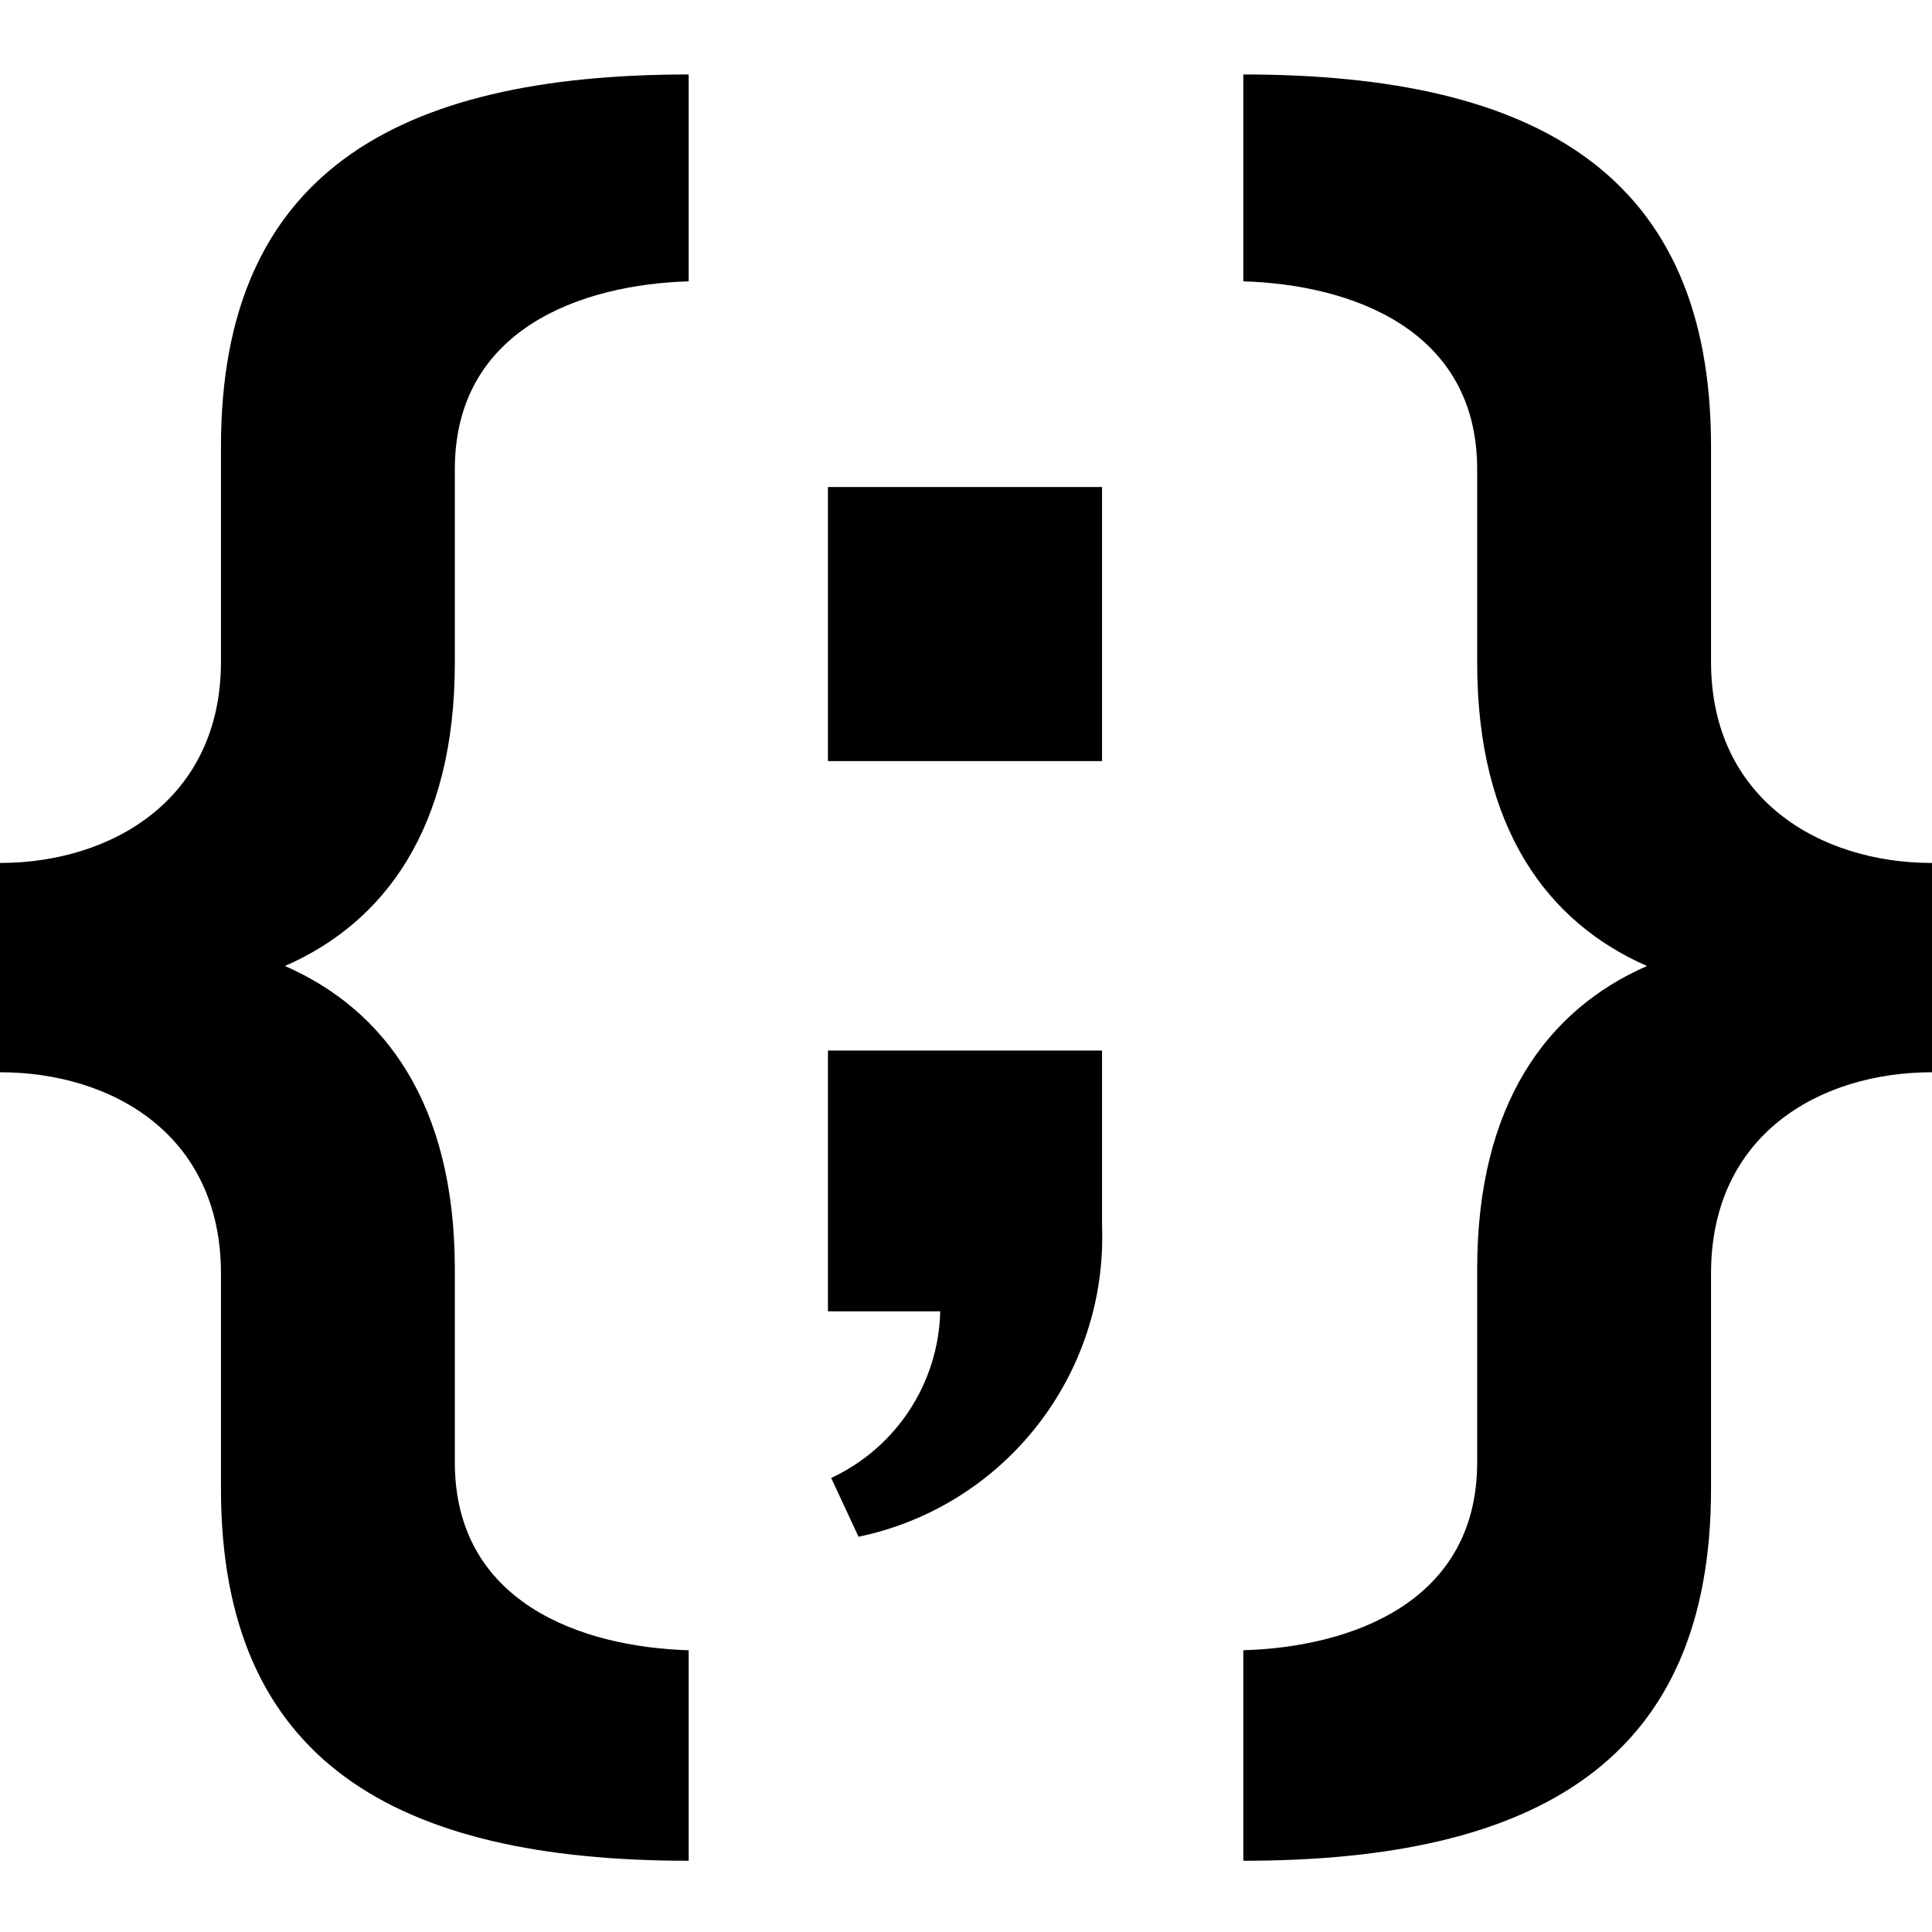
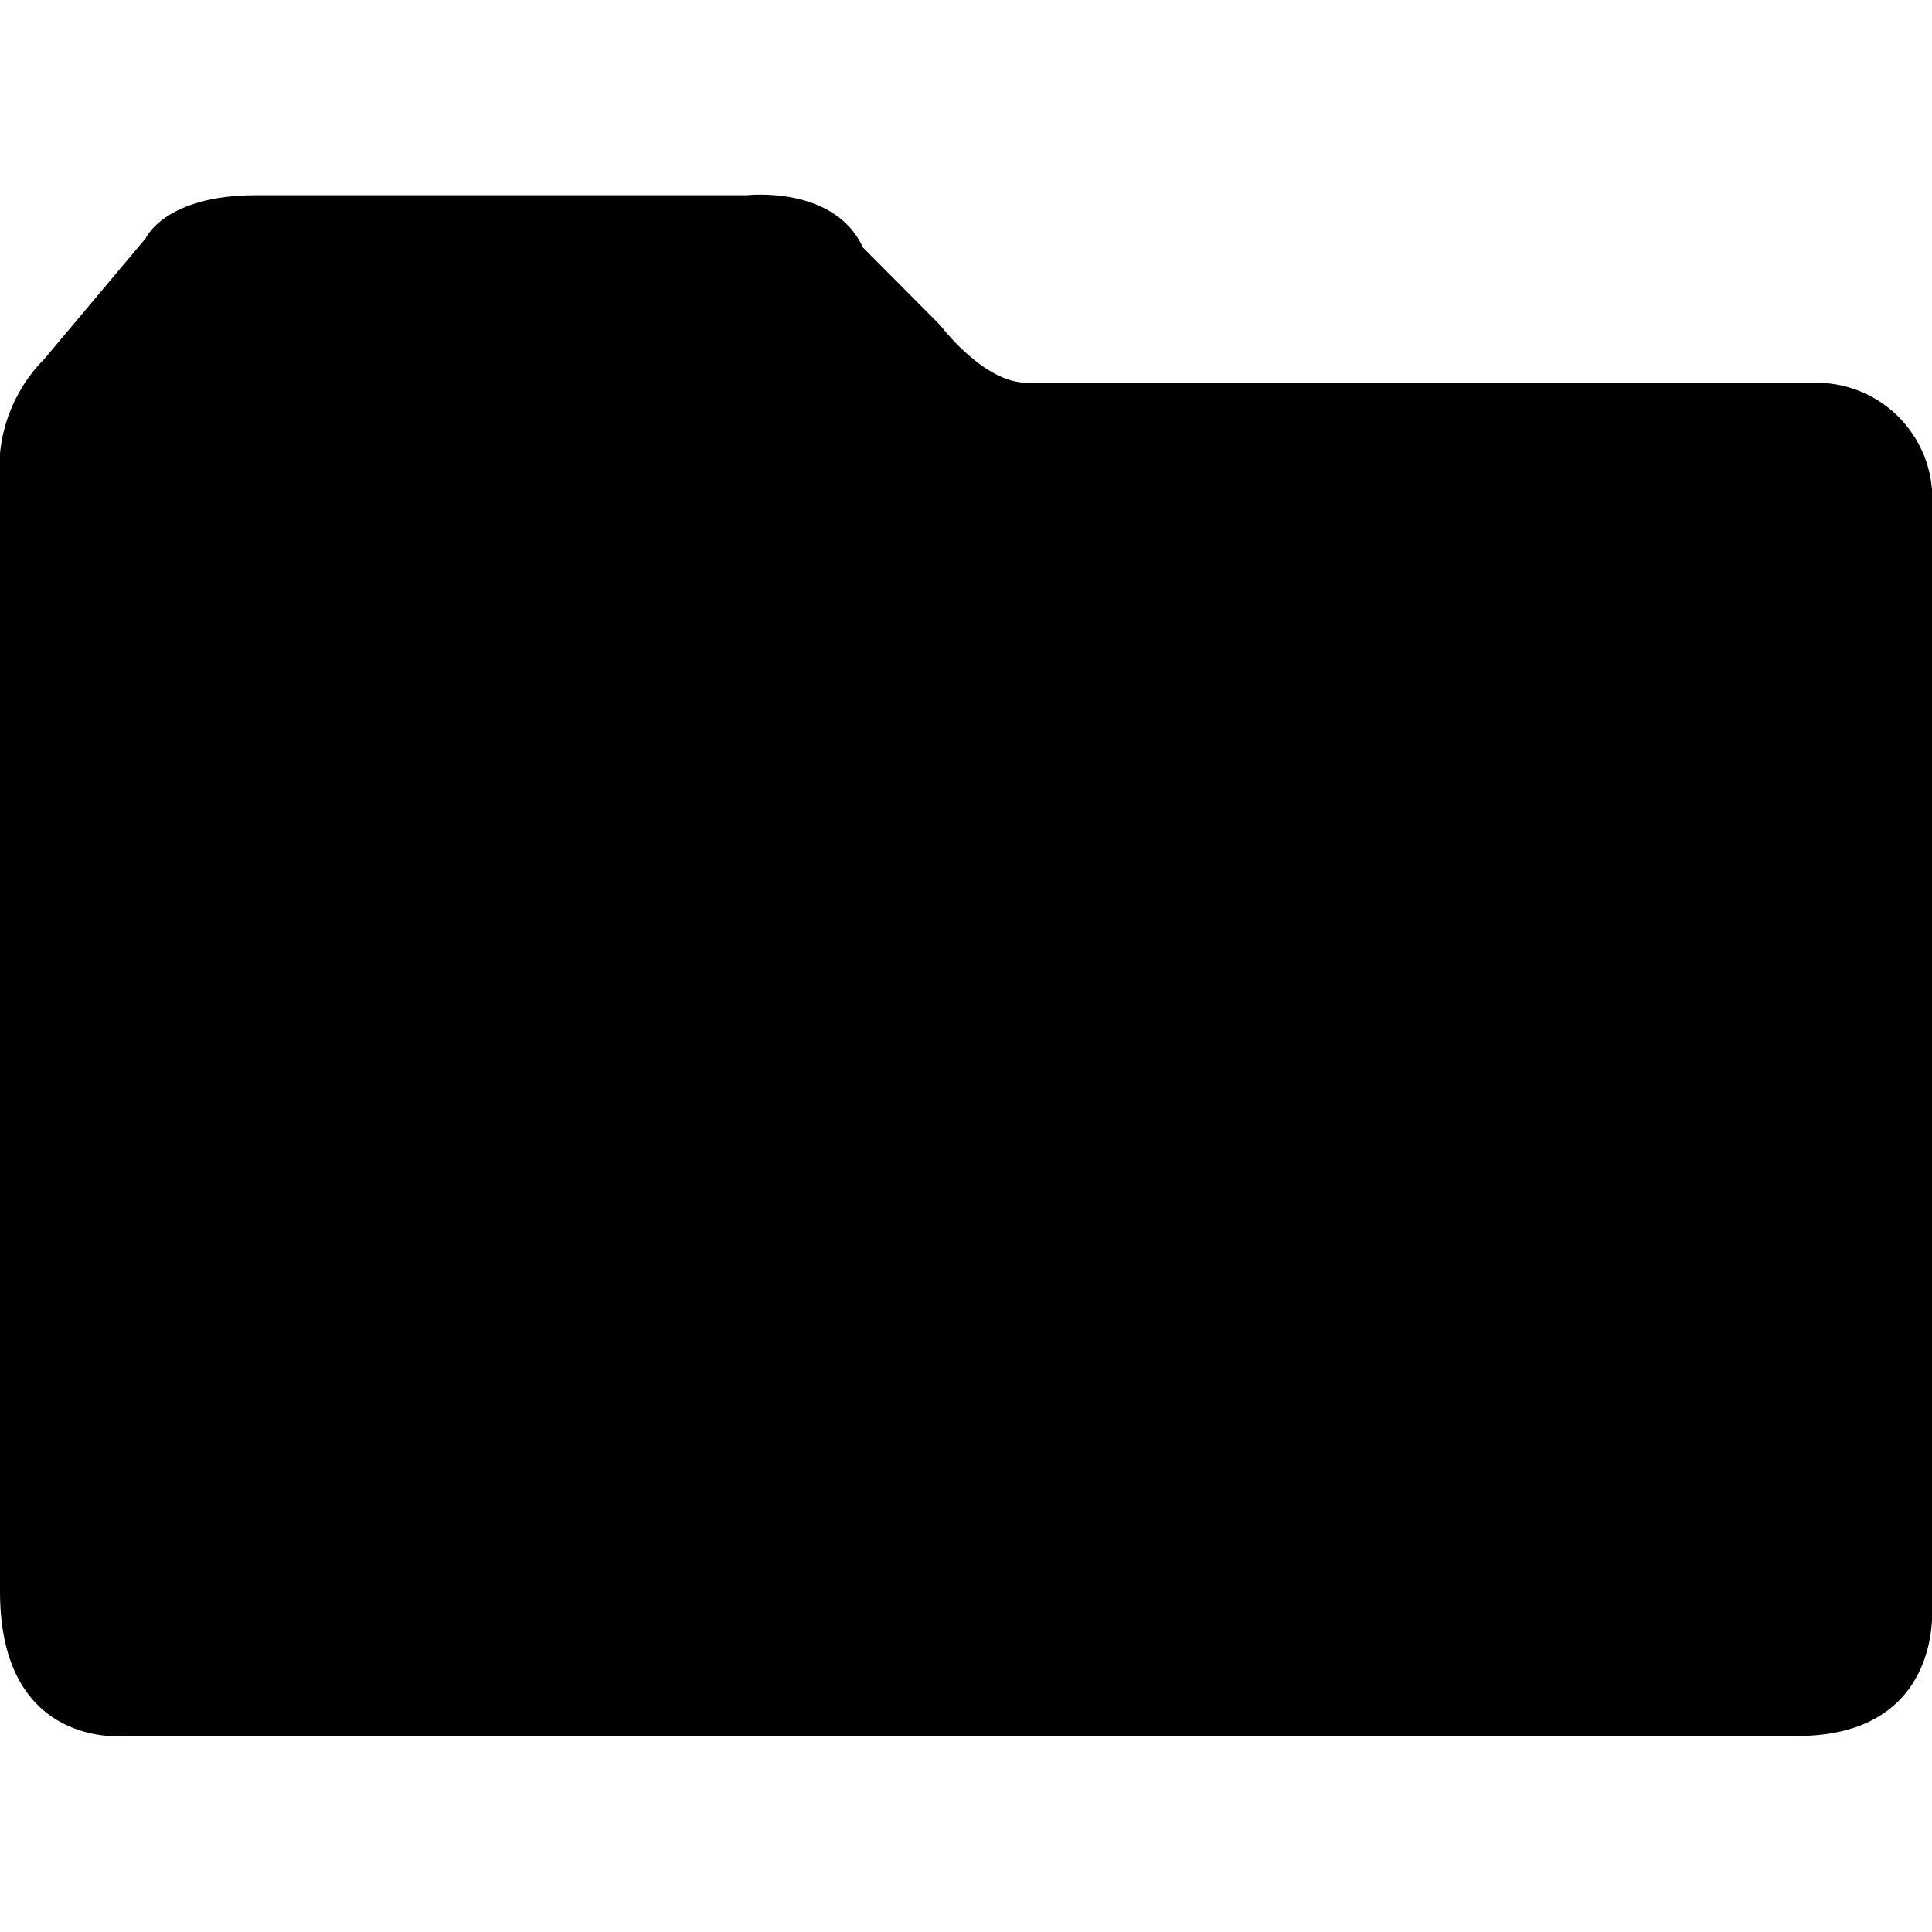
<svg xmlns="http://www.w3.org/2000/svg" id="icon" viewBox="0 0 48 48">
-   <path d="M36.7,16.47V11.66c0-3.48-3.13-4.59-5.81-4.67V1.85c7.3,0,11.62,2.49,11.62,9.24v5.35c0,3.42,2.71,5,5.49,5v5.2c-2.78,0-5.49,1.54-5.49,5v5.35c0,6.75-4.32,9.24-11.62,9.24V41c2.68-.08,5.81-1.19,5.81-4.67V31.53c0-4.11,1.75-6.45,4.22-7.53C38.45,22.92,36.7,20.58,36.7,16.47Zm-25.4,0V11.66c0-3.48,3.13-4.59,5.81-4.67V1.85c-7.3,0-11.62,2.49-11.62,9.24v5.35c0,3.42-2.72,5-5.49,5v5.2c2.77,0,5.49,1.54,5.49,5v5.35c0,6.75,4.32,9.24,11.62,9.24V41c-2.68-.08-5.81-1.19-5.81-4.67V31.53c0-4.11-1.75-6.45-4.22-7.53C9.55,22.92,11.3,20.58,11.3,16.47ZM27.38,26.1H20.57v6.48h2.79a4.69,4.69,0,0,1-2.71,4.14l.68,1.46a7.61,7.61,0,0,0,6.05-7.73Zm0-14H20.57v6.81h6.81Z" />
+   <path d="M0,39.54V12A3.85,3.85,0,0,1,1.1,8.92l2.52-3s.47-1.07,2.74-1.07h12.2s2.17-.25,2.88,1.3l1.92,1.93s1.07,1.43,2.15,1.43H45.15A2.88,2.88,0,0,1,48,12.62V40s.23,3.13-3.35,3.13H3.14S0,43.5,0,39.54Z" />
</svg>
